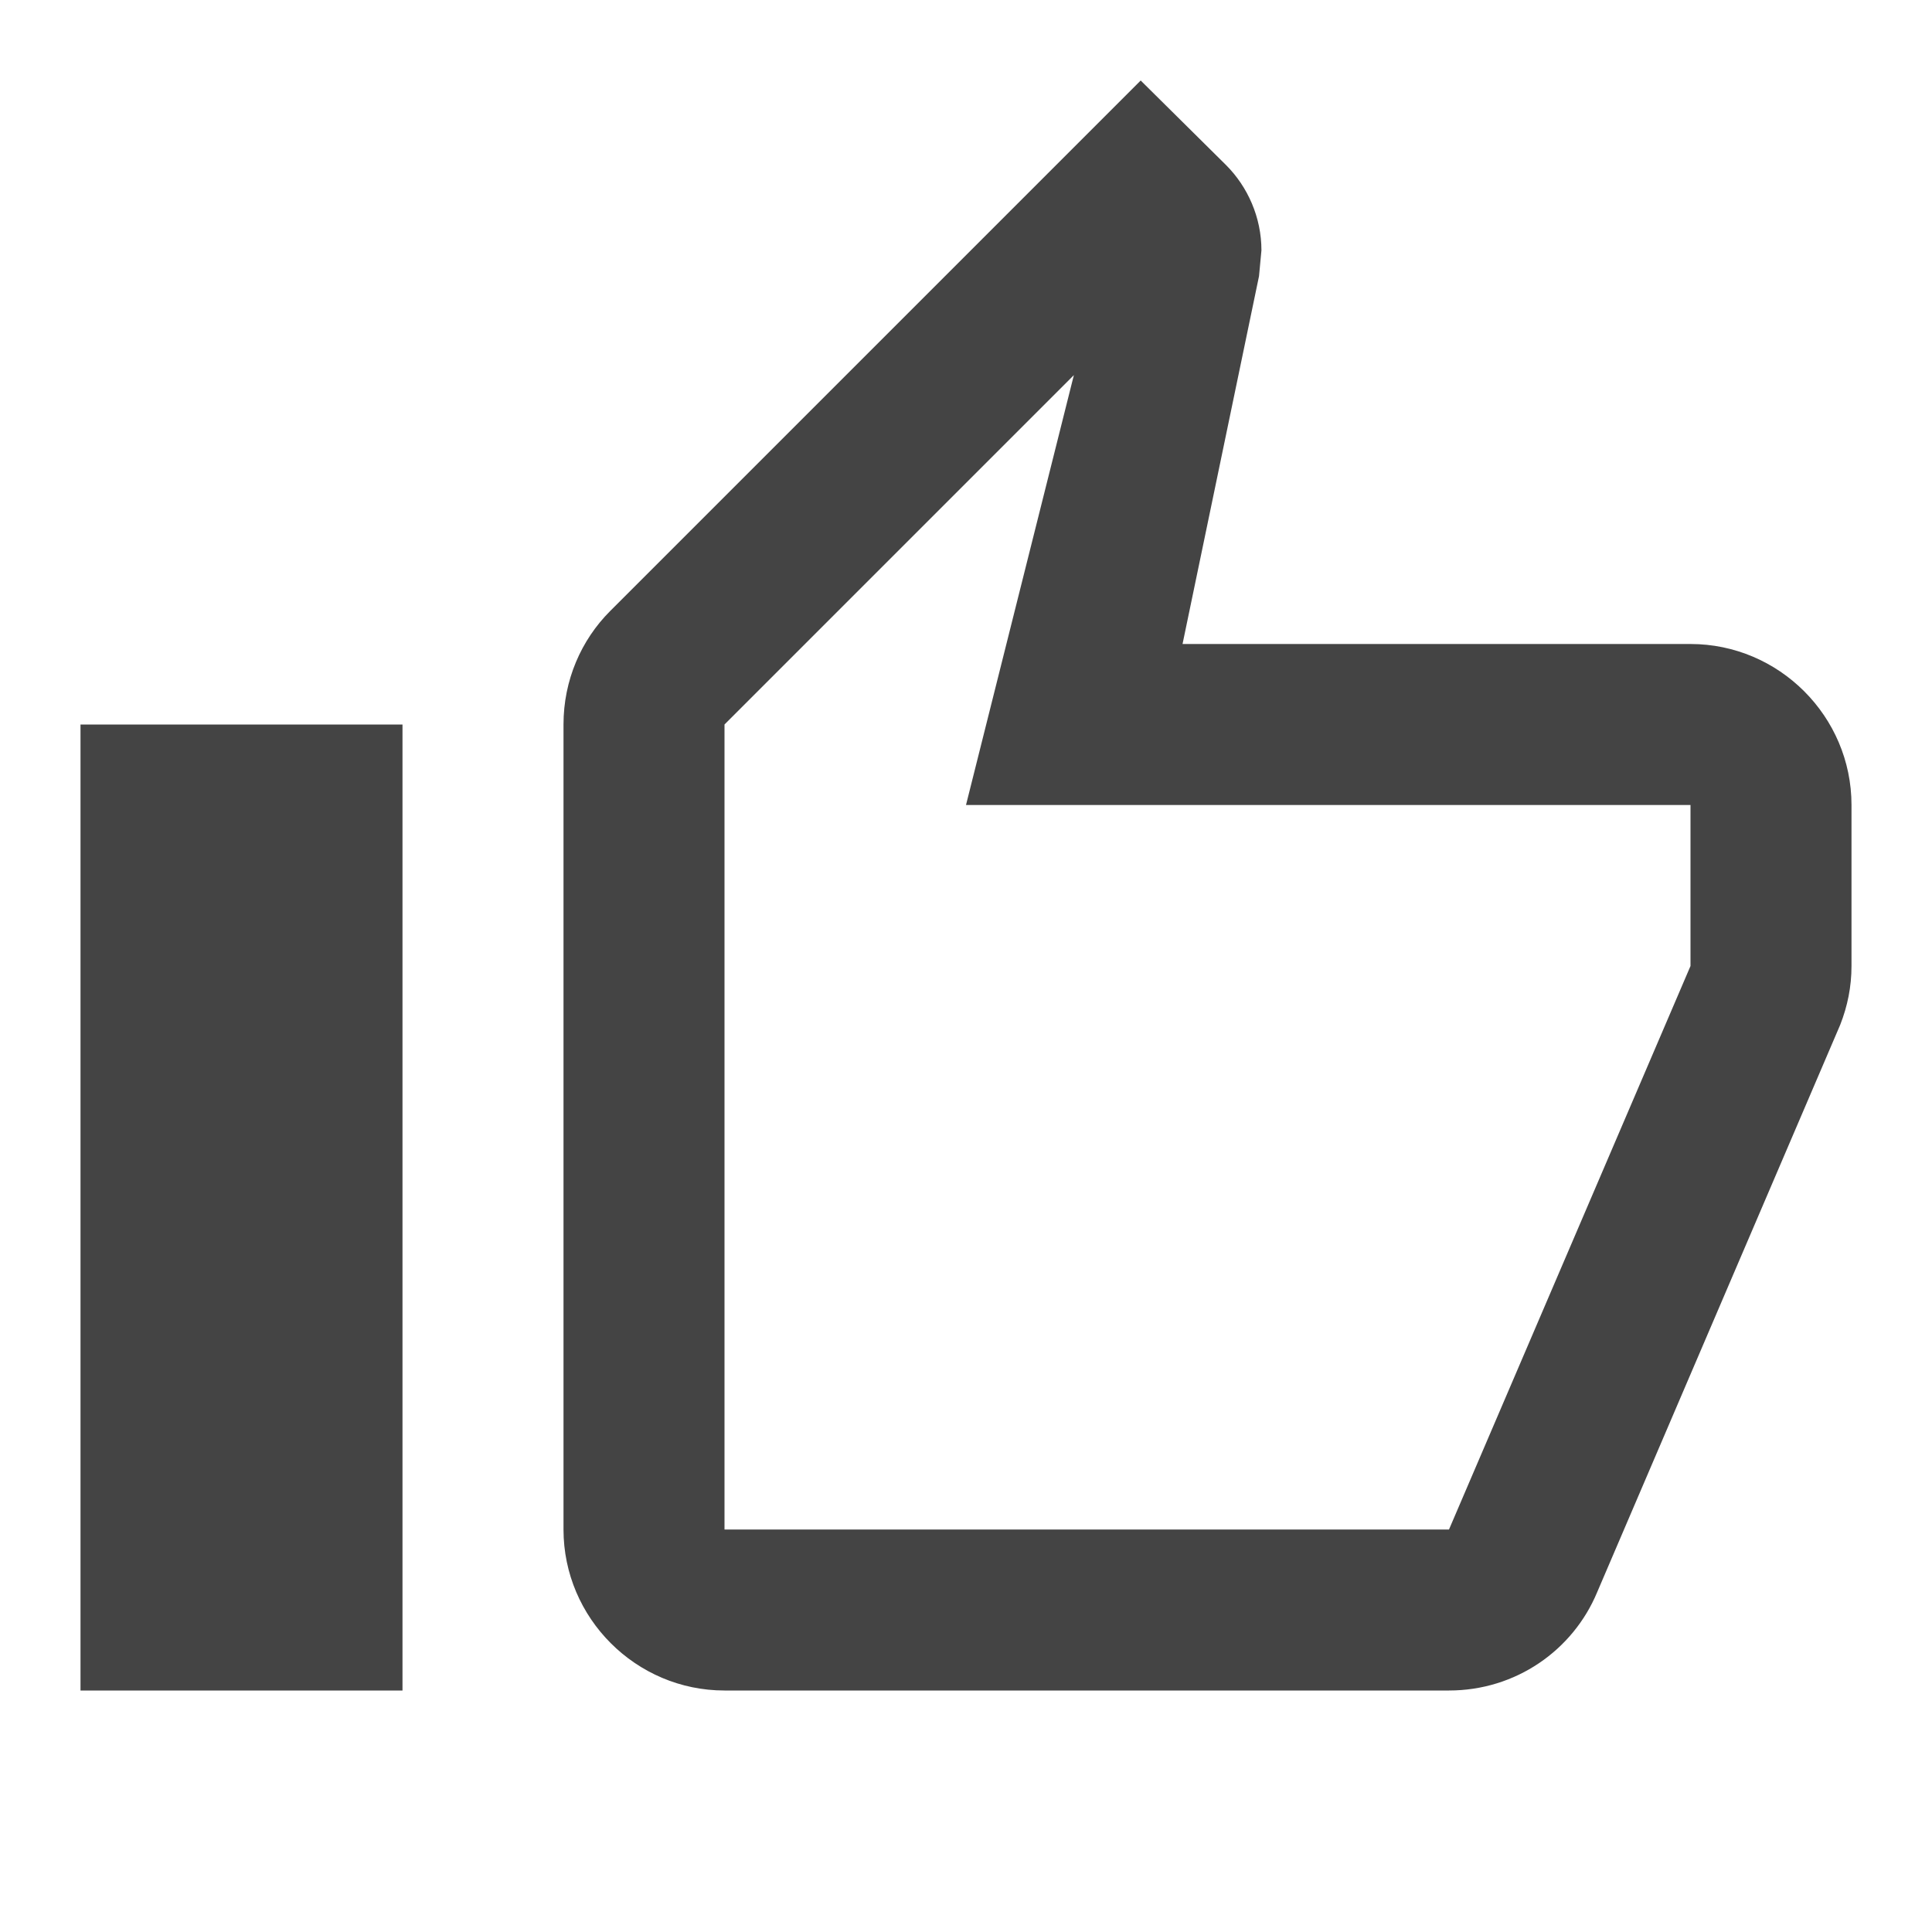
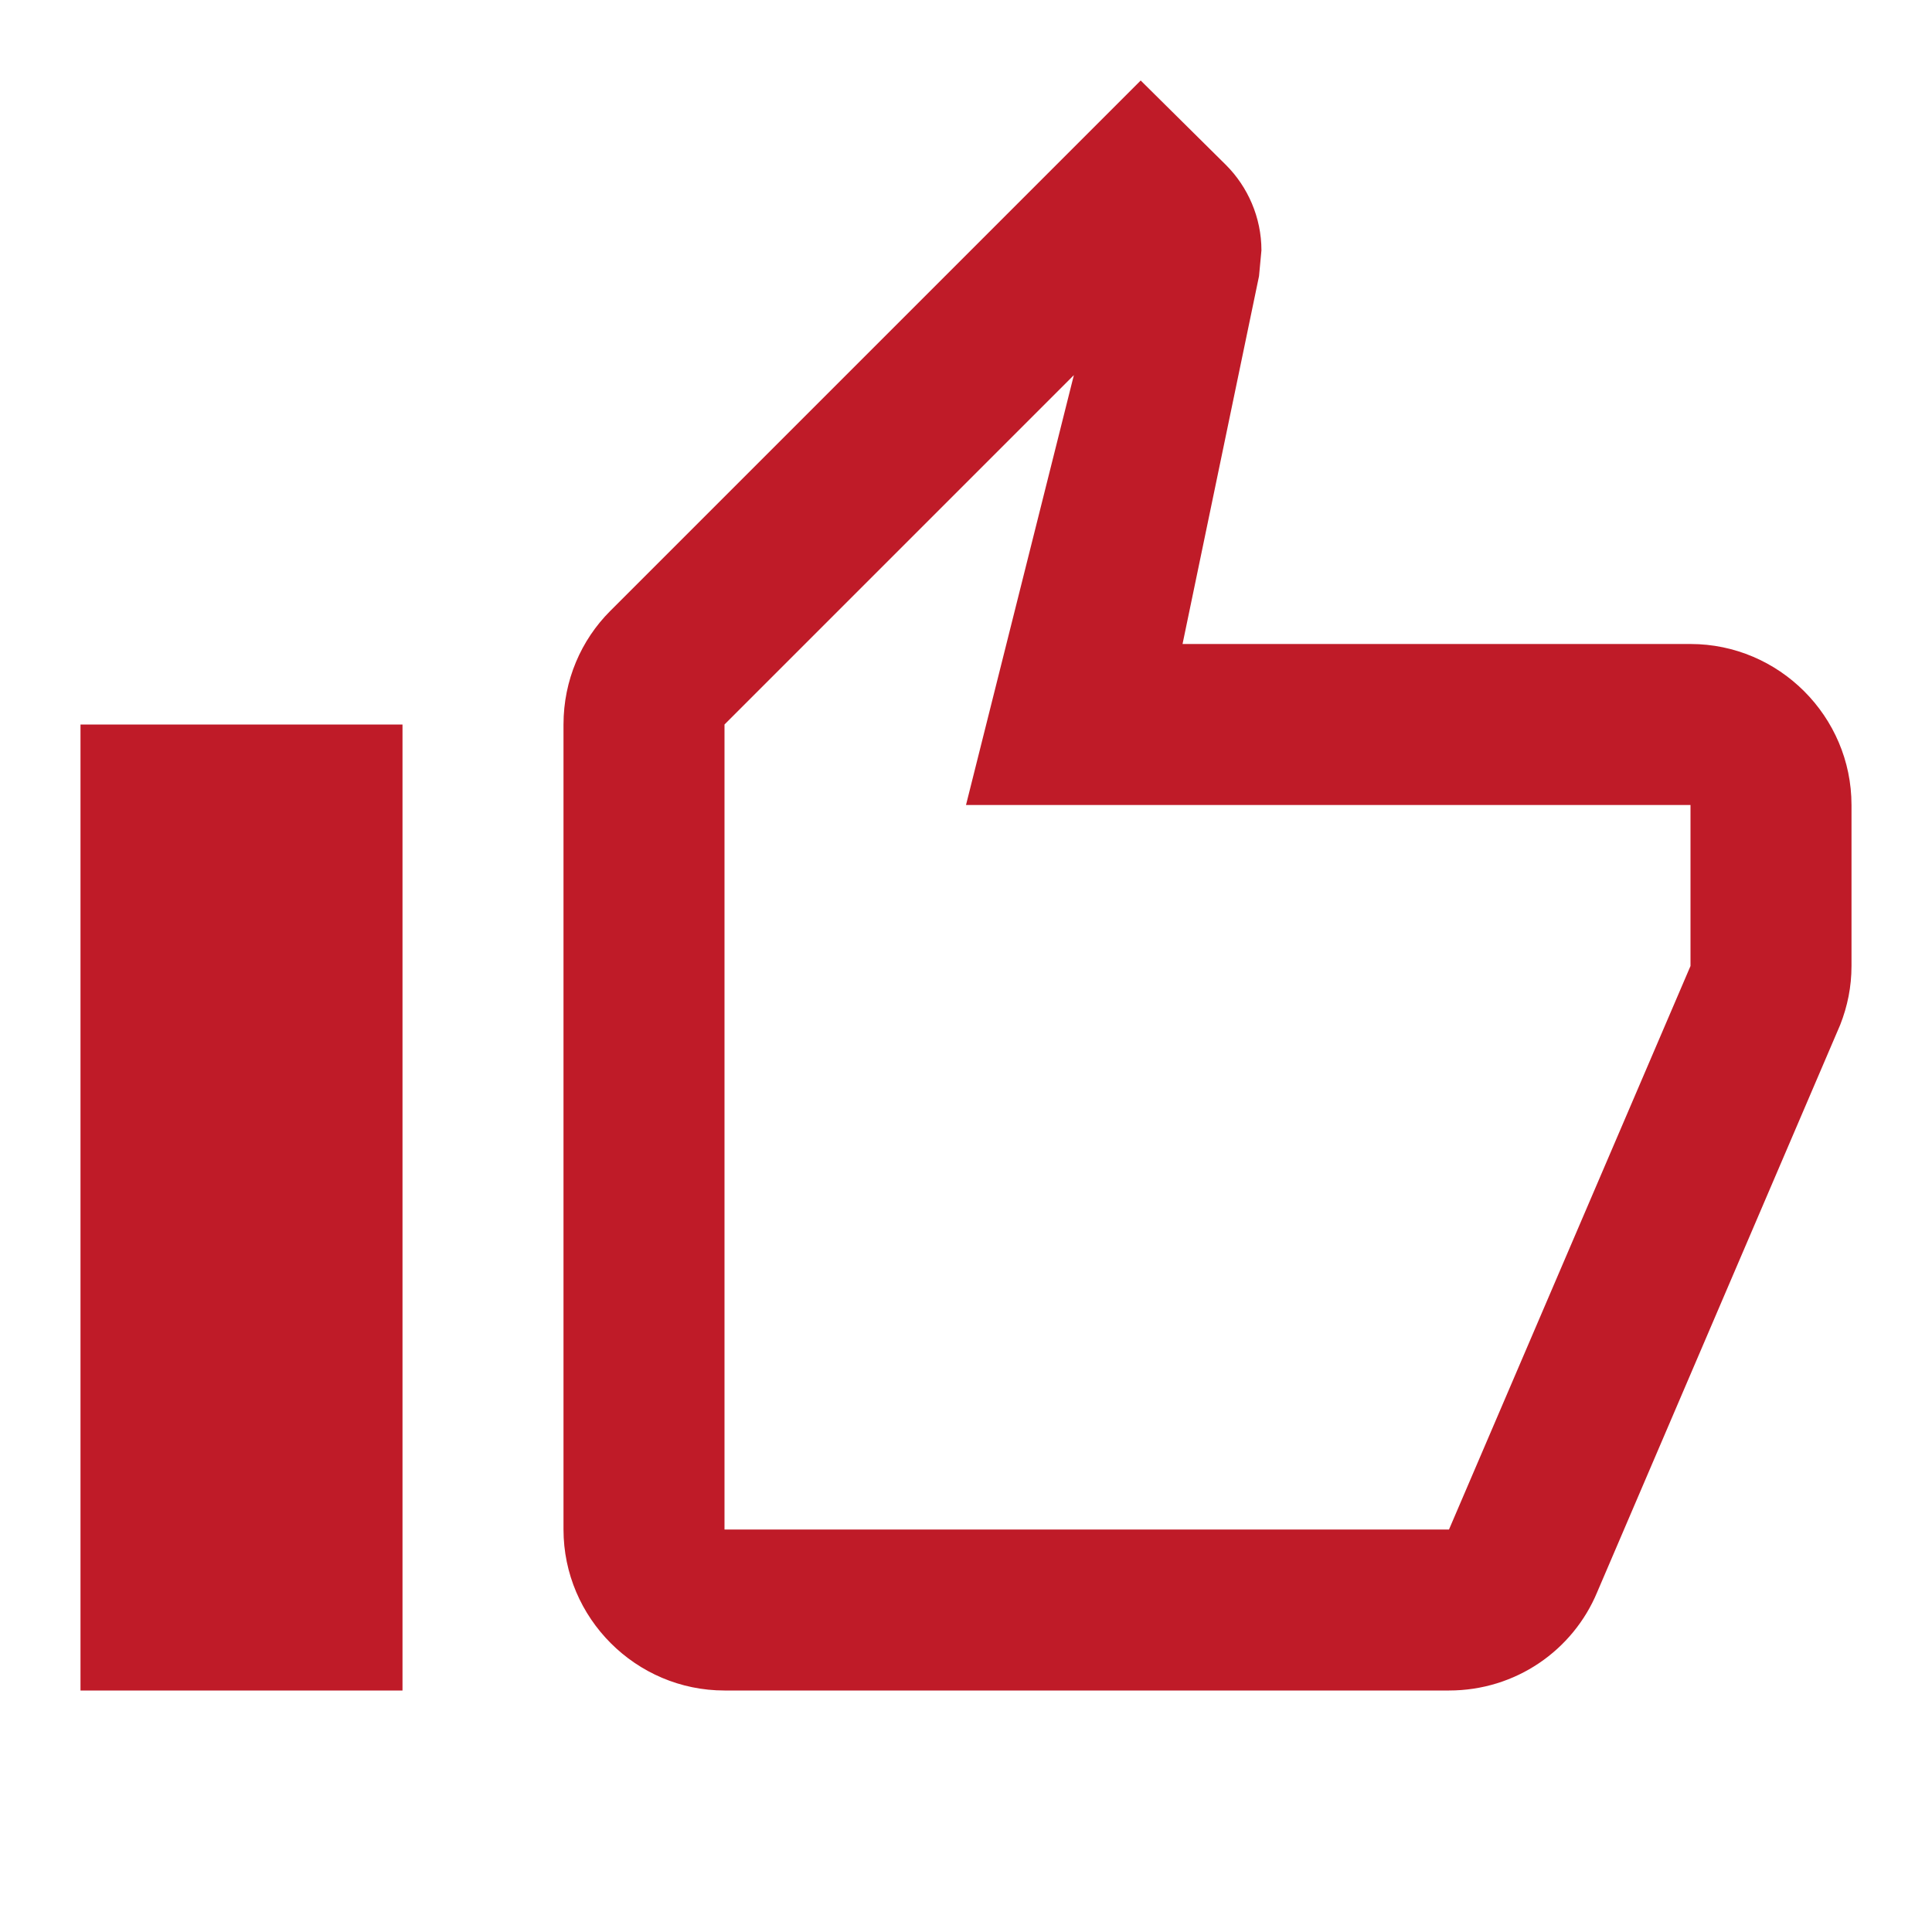
<svg xmlns="http://www.w3.org/2000/svg" height="24" viewBox="0 0 24 24" width="24" version="1.1" id="svg6359">
  <defs id="defs6363" />
  <path d="M0 0h24v24H0V0zm0 0h24v24H0V0z" fill="none" id="path6355" />
-   <path d="M9 21h9c.83 0 1.54-.5 1.84-1.22l3.02-7.05c.09-.23.14-.47.14-.73v-2c0-1.1-.9-2-2-2h-6.31l.95-4.57.03-.32c0-.41-.17-.79-.44-1.06L14.17 1 7.58 7.59C7.22 7.95 7 8.45 7 9v10c0 1.1.9 2 2 2zM9 9l4.34-4.34L12 10h9v2l-3 7H9V9zM1 9h4v12H1z" id="path6357" style="fill:#000000;fill-opacity:0.733" />
+   <path d="M9 21h9c.83 0 1.54-.5 1.84-1.22l3.02-7.05c.09-.23.14-.47.14-.73v-2c0-1.1-.9-2-2-2h-6.31l.95-4.57.03-.32c0-.41-.17-.79-.44-1.06L14.17 1 7.58 7.59C7.22 7.95 7 8.45 7 9v10c0 1.1.9 2 2 2zM9 9l4.34-4.34L12 10h9v2l-3 7H9V9zM1 9h4v12H1z" id="path6357" style="fill:#bf1b28;fill-opacity:1" />
</svg>
